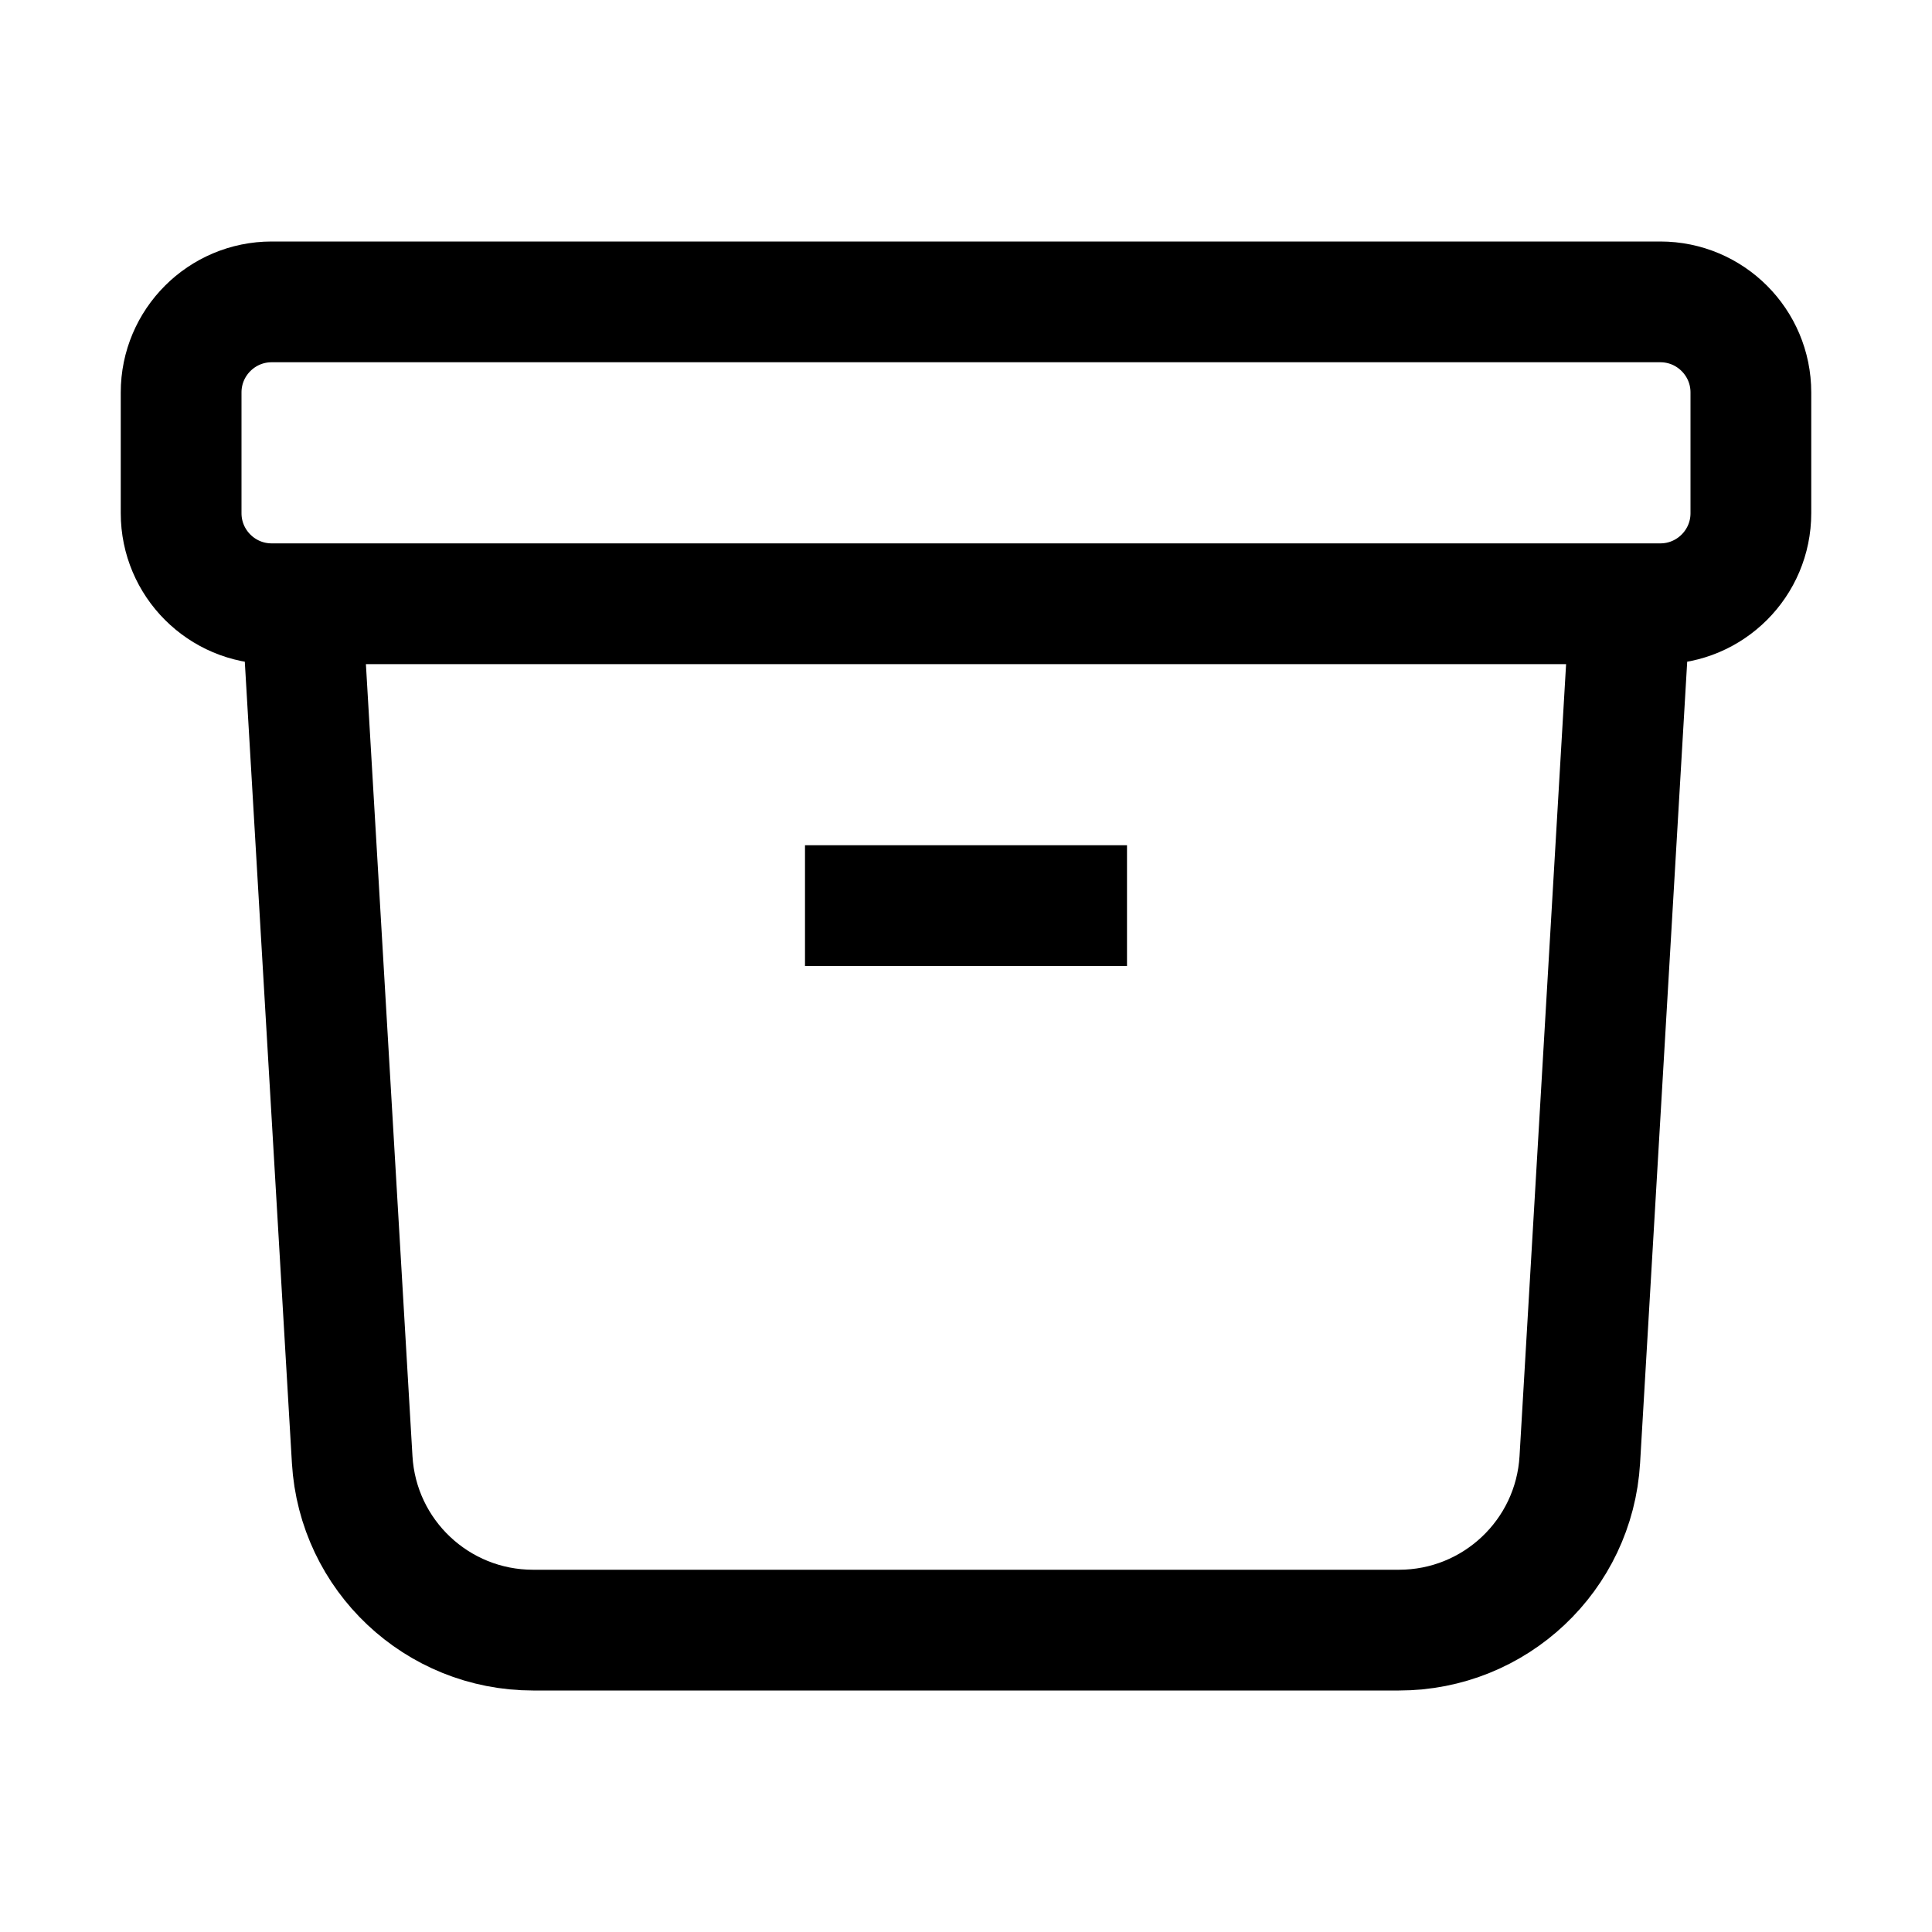
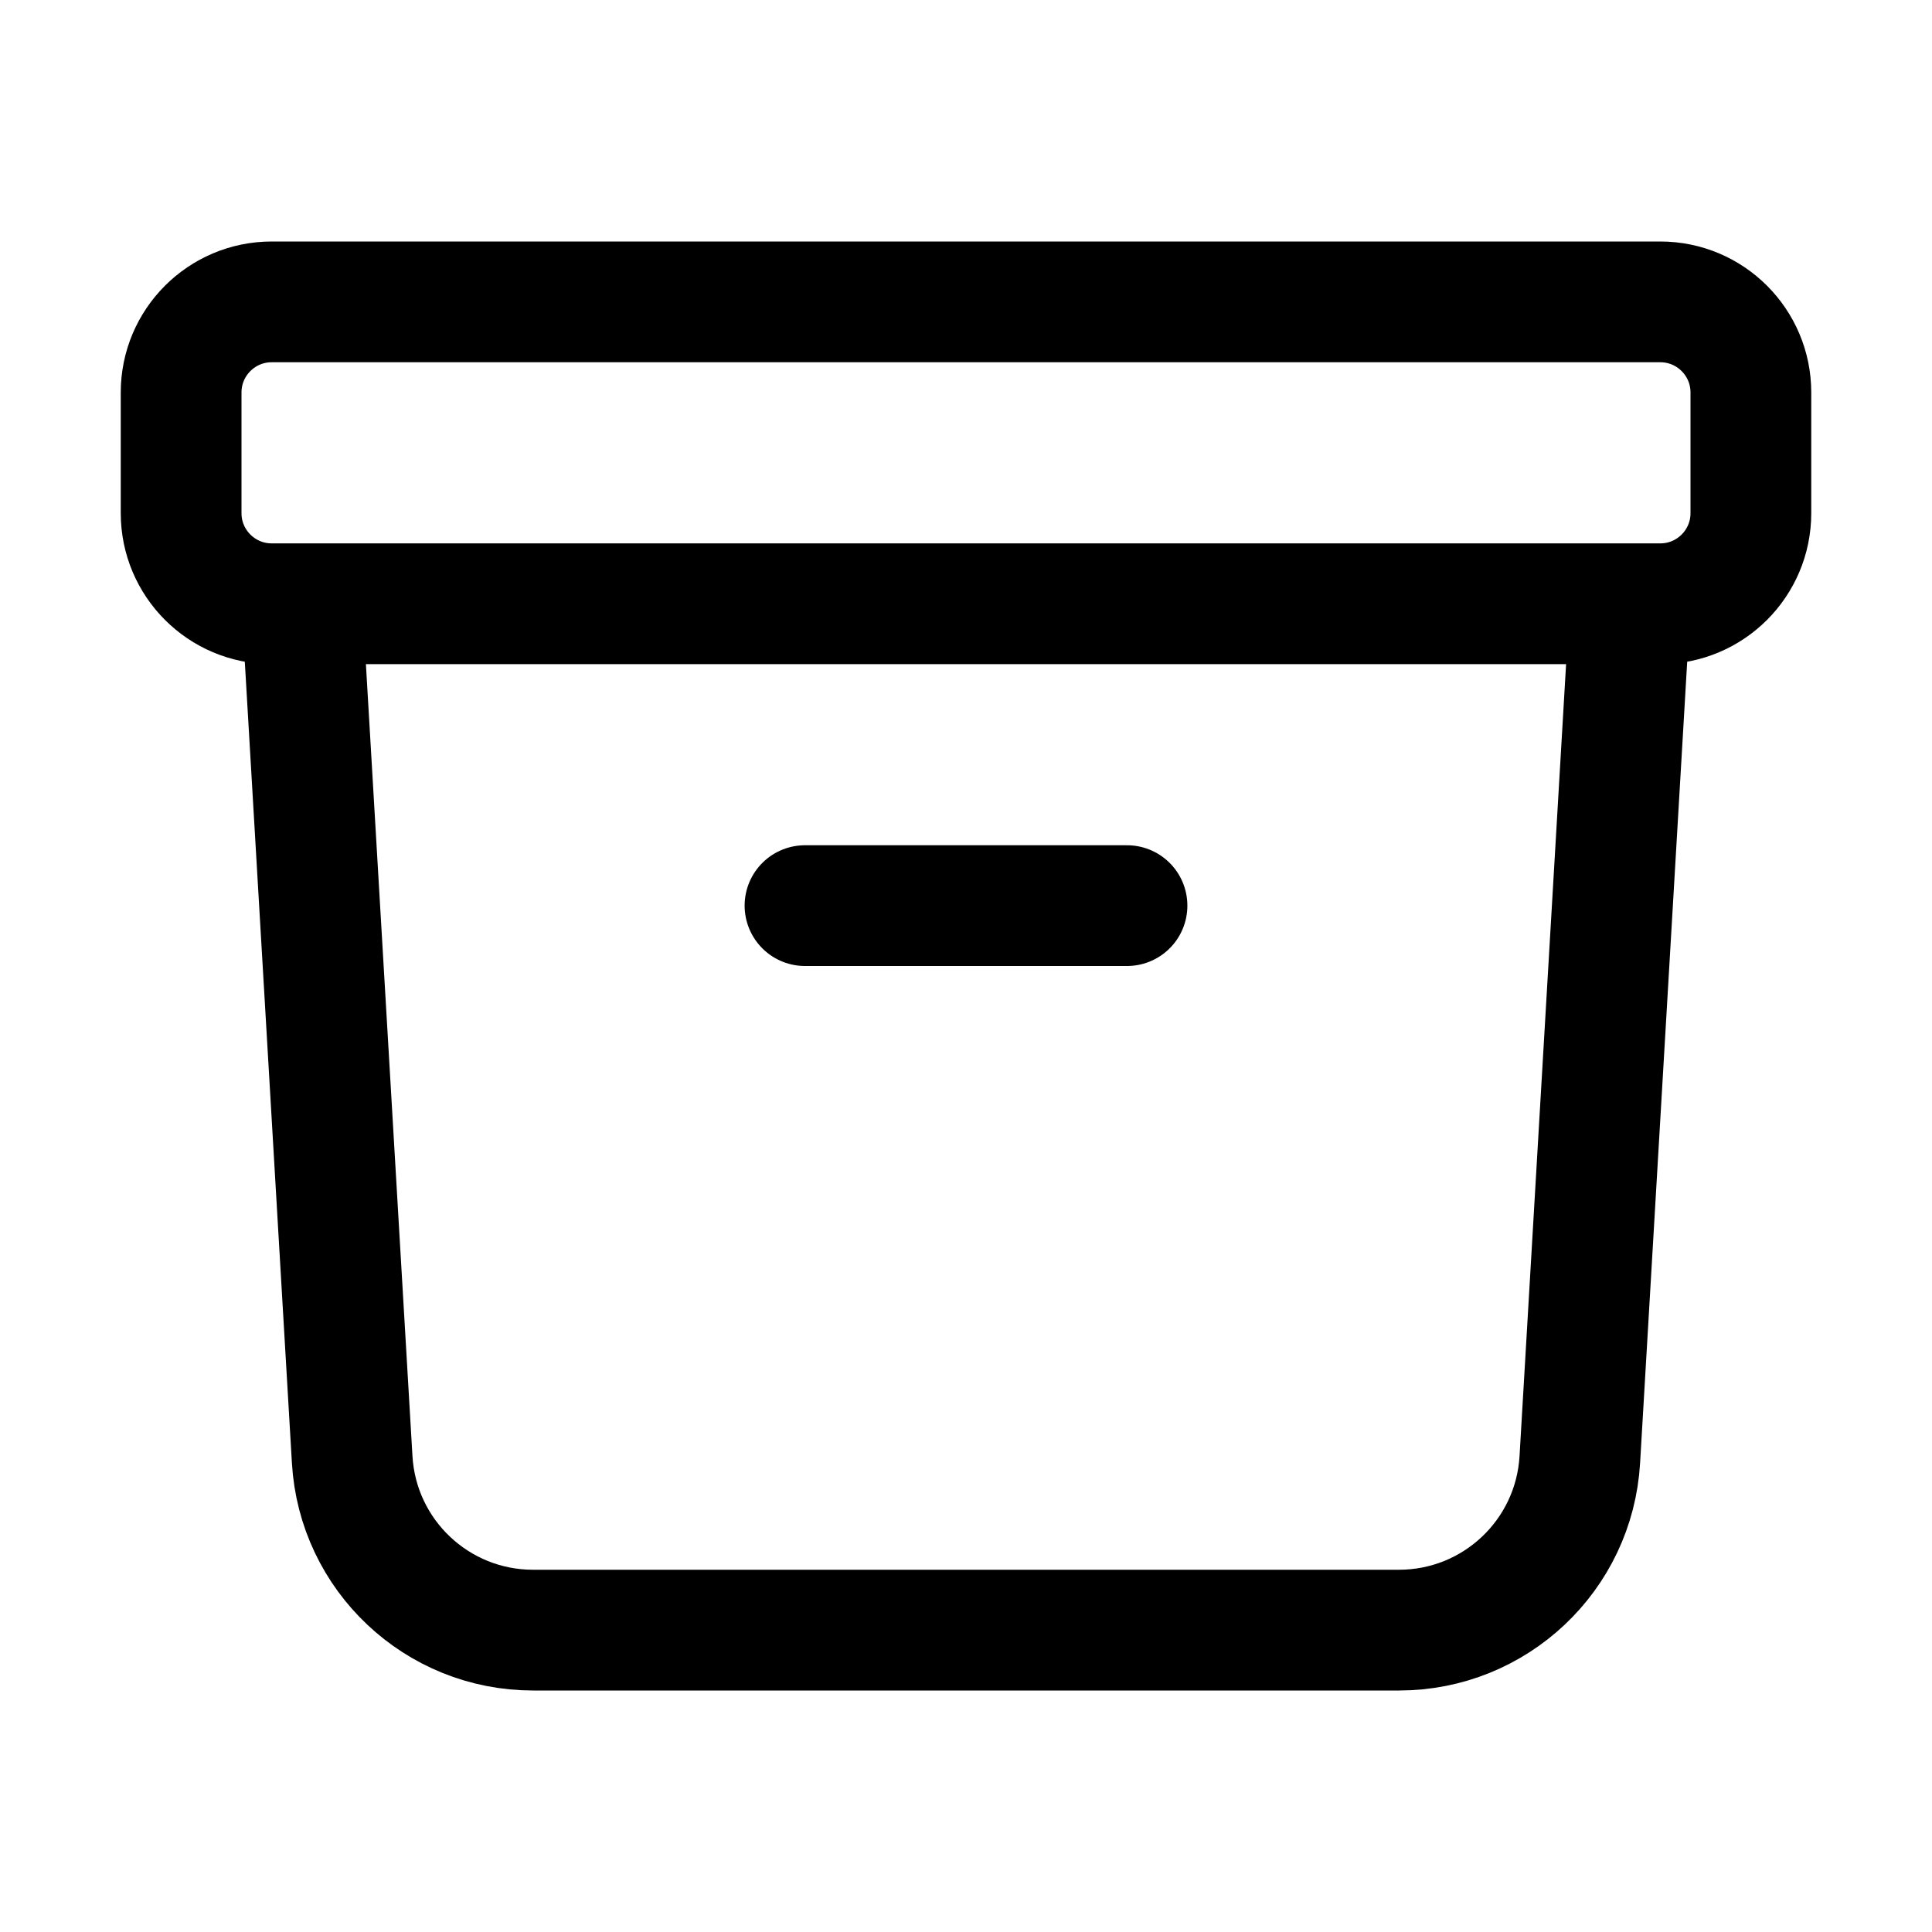
<svg xmlns="http://www.w3.org/2000/svg" width="24" height="24" viewBox="0 0 24 24" fill="none">
-   <path d="M20.25,7.5L19.625,18.132C19.555,19.322,18.57,20.25,17.378,20.25L6.622,20.25C5.43,20.25,4.445,19.322,4.375,18.132L3.75,7.5M10,11.25L14,11.25M3.375,7.5L20.625,7.5C21.246,7.5,21.75,6.996,21.75,6.375L21.75,4.875C21.75,4.254,21.246,3.75,20.625,3.75L3.375,3.75C2.754,3.75,2.25,4.254,2.25,4.875L2.25,6.375C2.25,6.996,2.754,7.5,3.375,7.5Z" stroke="currentColor" stroke-width="1.5" />
+   <path d="M20.25,7.5L19.625,18.132C19.555,19.322,18.57,20.25,17.378,20.25L6.622,20.25C5.43,20.25,4.445,19.322,4.375,18.132L3.75,7.5M10,11.25L14,11.25M3.375,7.5L20.625,7.5C21.246,7.5,21.75,6.996,21.75,6.375L21.75,4.875C21.75,4.254,21.246,3.75,20.625,3.75L3.375,3.75C2.754,3.75,2.25,4.254,2.25,4.875L2.25,6.375C2.25,6.996,2.754,7.5,3.375,7.5Z" stroke="currentColor" stroke-width="1.5" stroke-linejoin="round" stroke-linecap="round" />
</svg>
